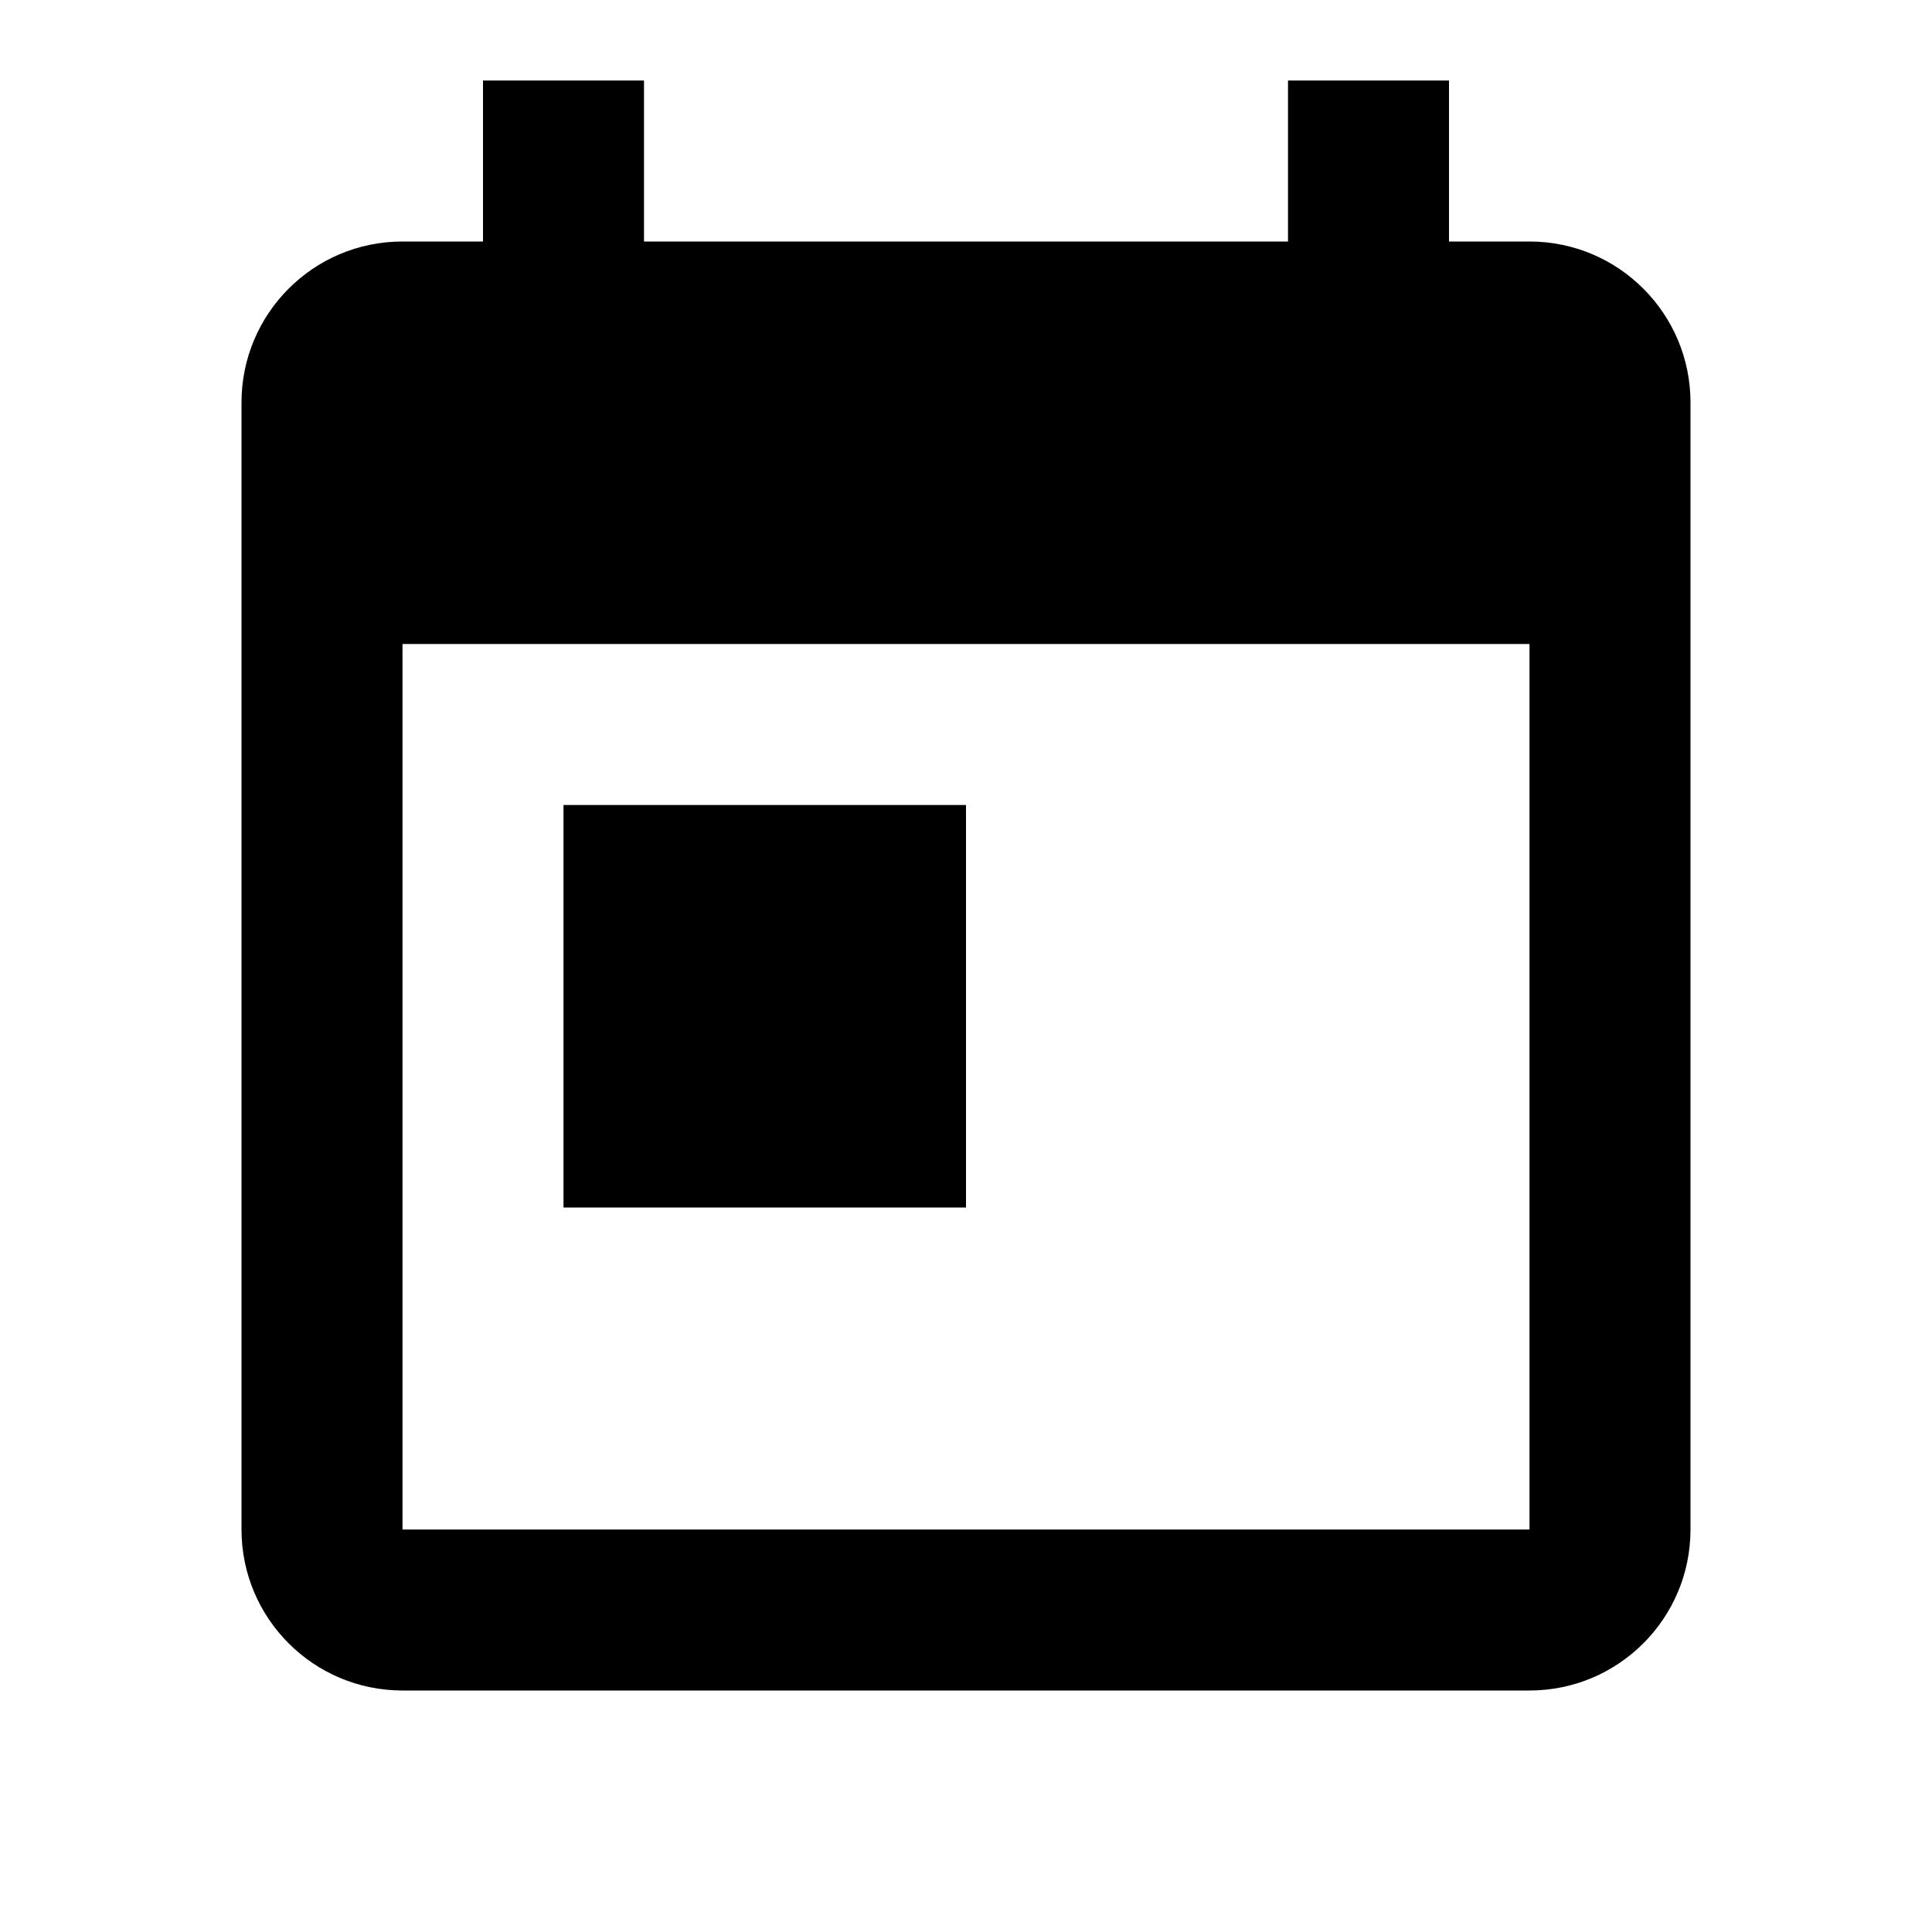
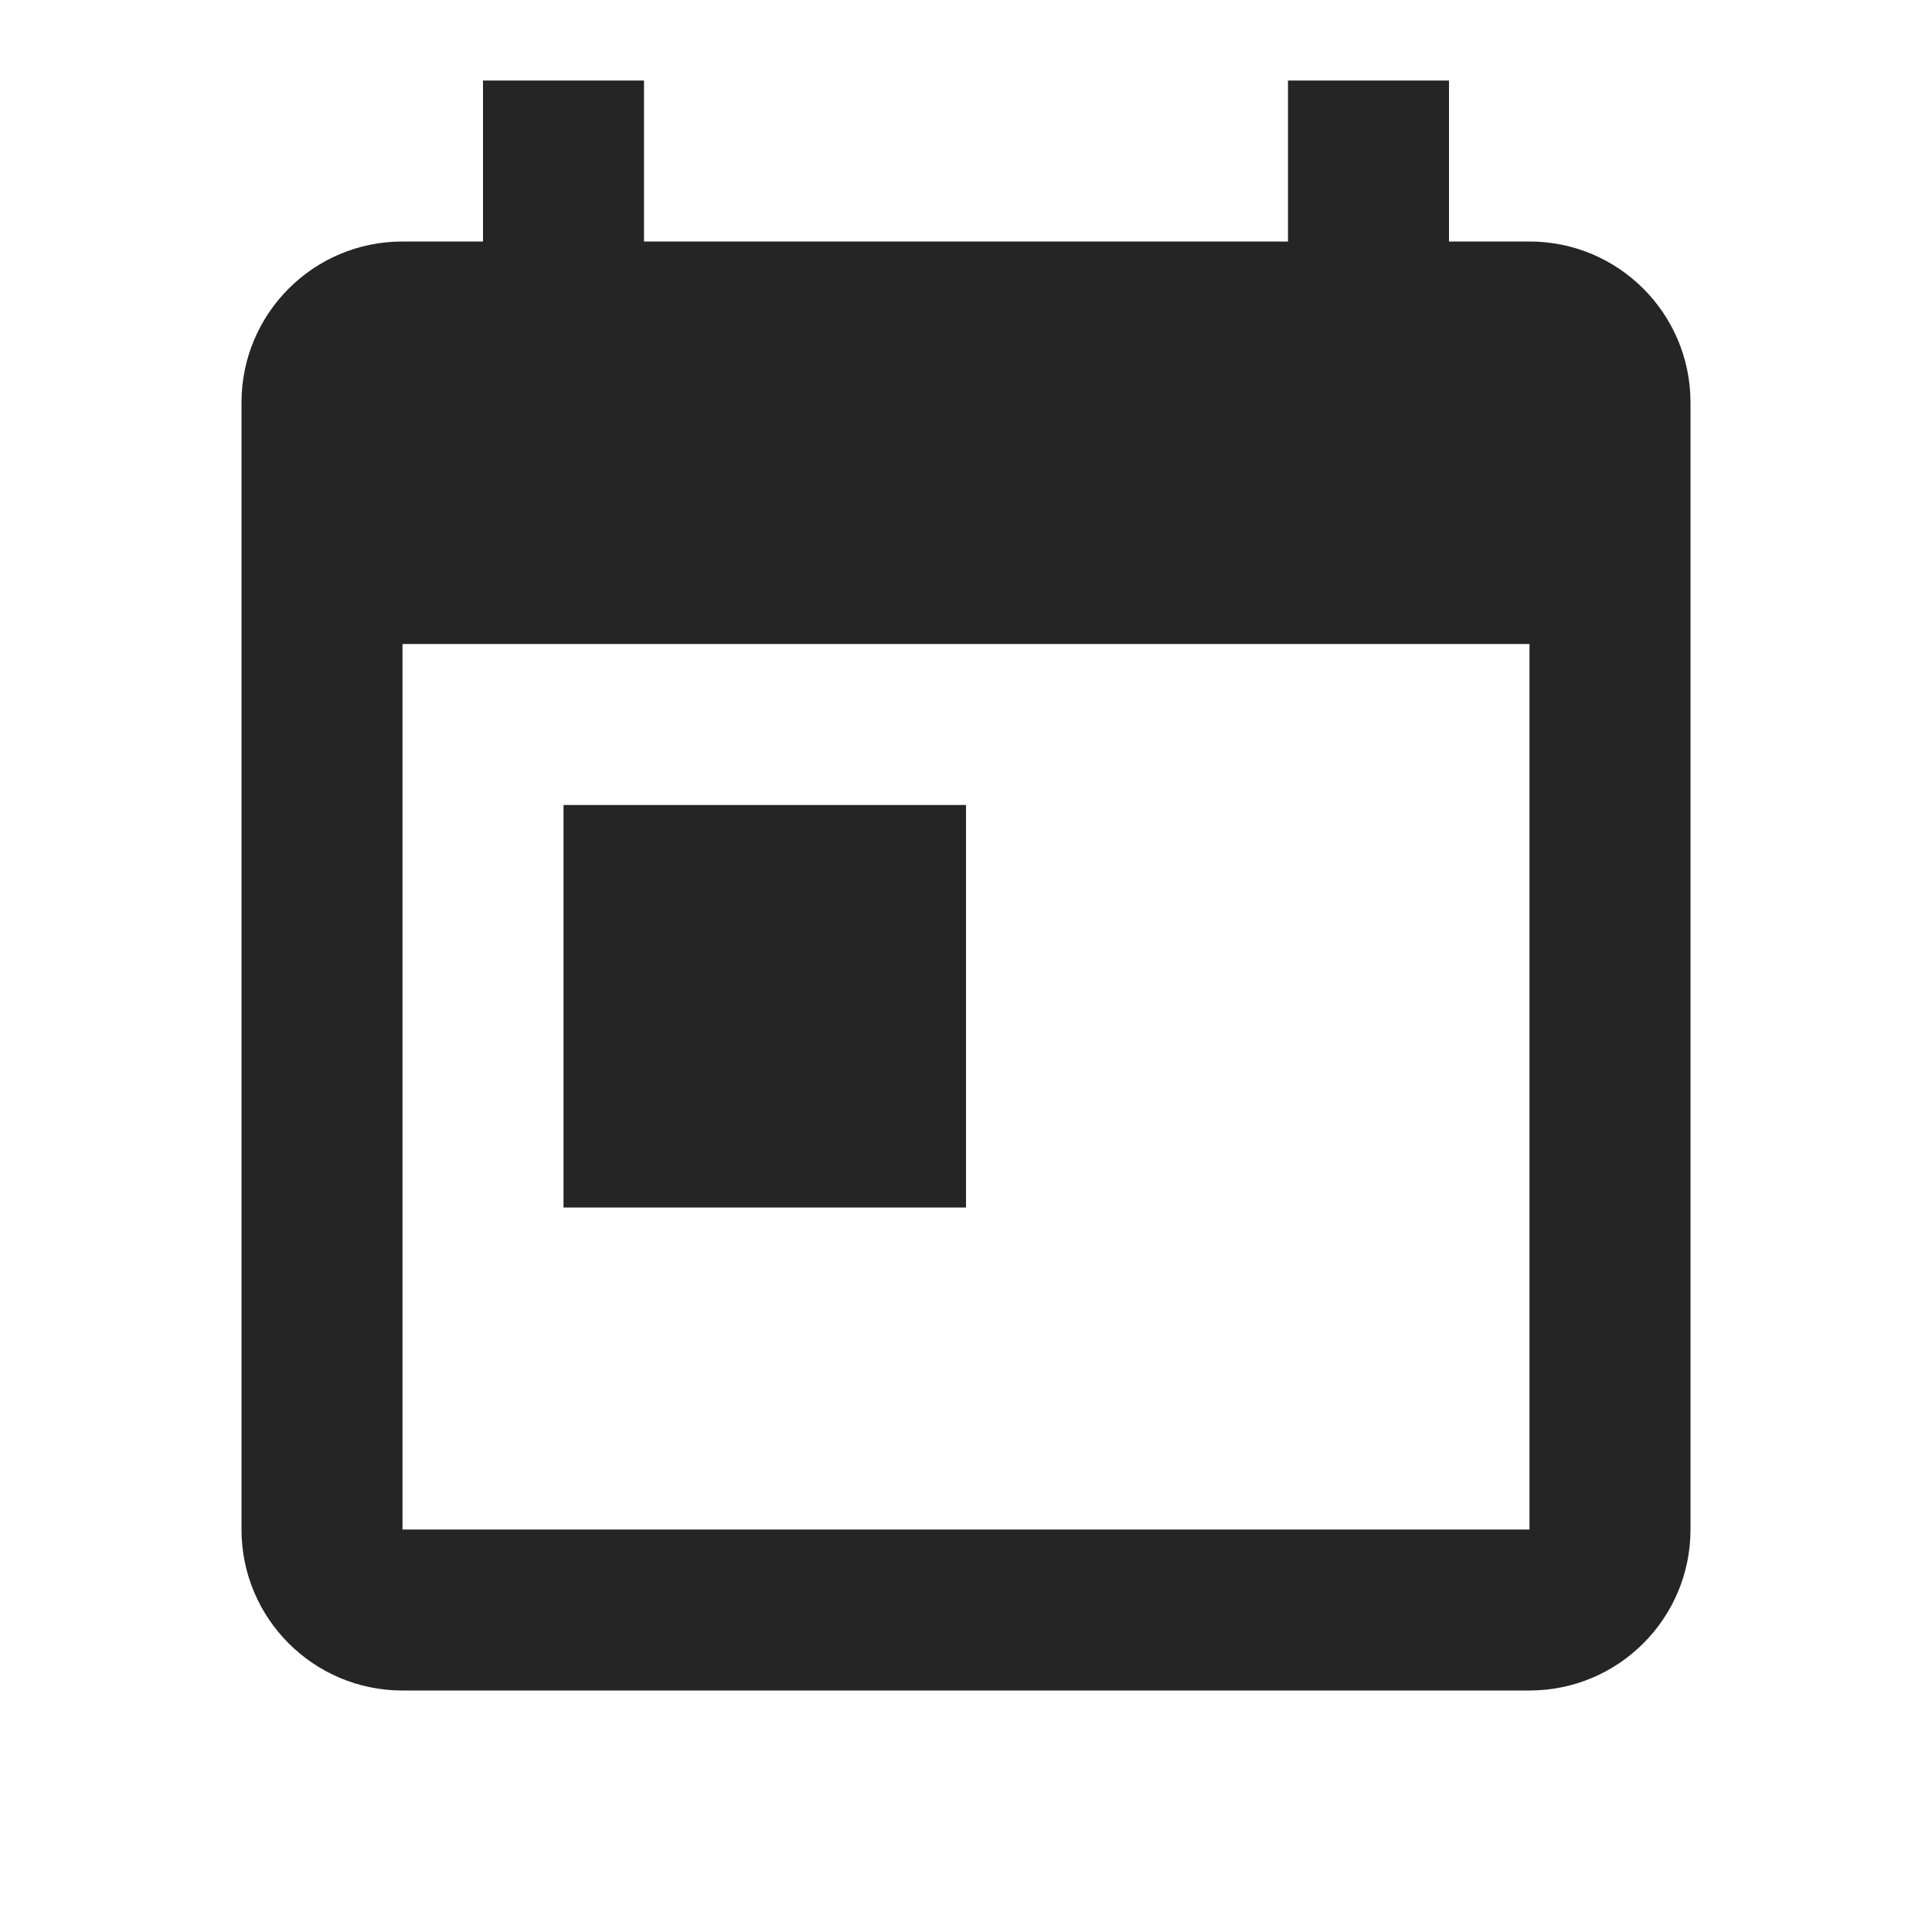
<svg xmlns="http://www.w3.org/2000/svg" viewBox="0 0 24 24">
-   <path d="M7,10H12V15H7M19,19H5V8H19M19,3H18V1H16V3H8V1H6V3H5C3.89,3 3,3.9 3,5V19A2,2 0 0,0 5,21H19A2,2 0 0,0 21,19V5A2,2 0 0,0 19,3Z" />
+   <path fill="#252525" d="M7,10H12V15H7M19,19H5V8H19M19,3H18V1H16V3H8V1H6V3H5C3.89,3 3,3.9 3,5V19A2,2 0 0,0 5,21H19A2,2 0 0,0 21,19V5A2,2 0 0,0 19,3Z" />
</svg>
